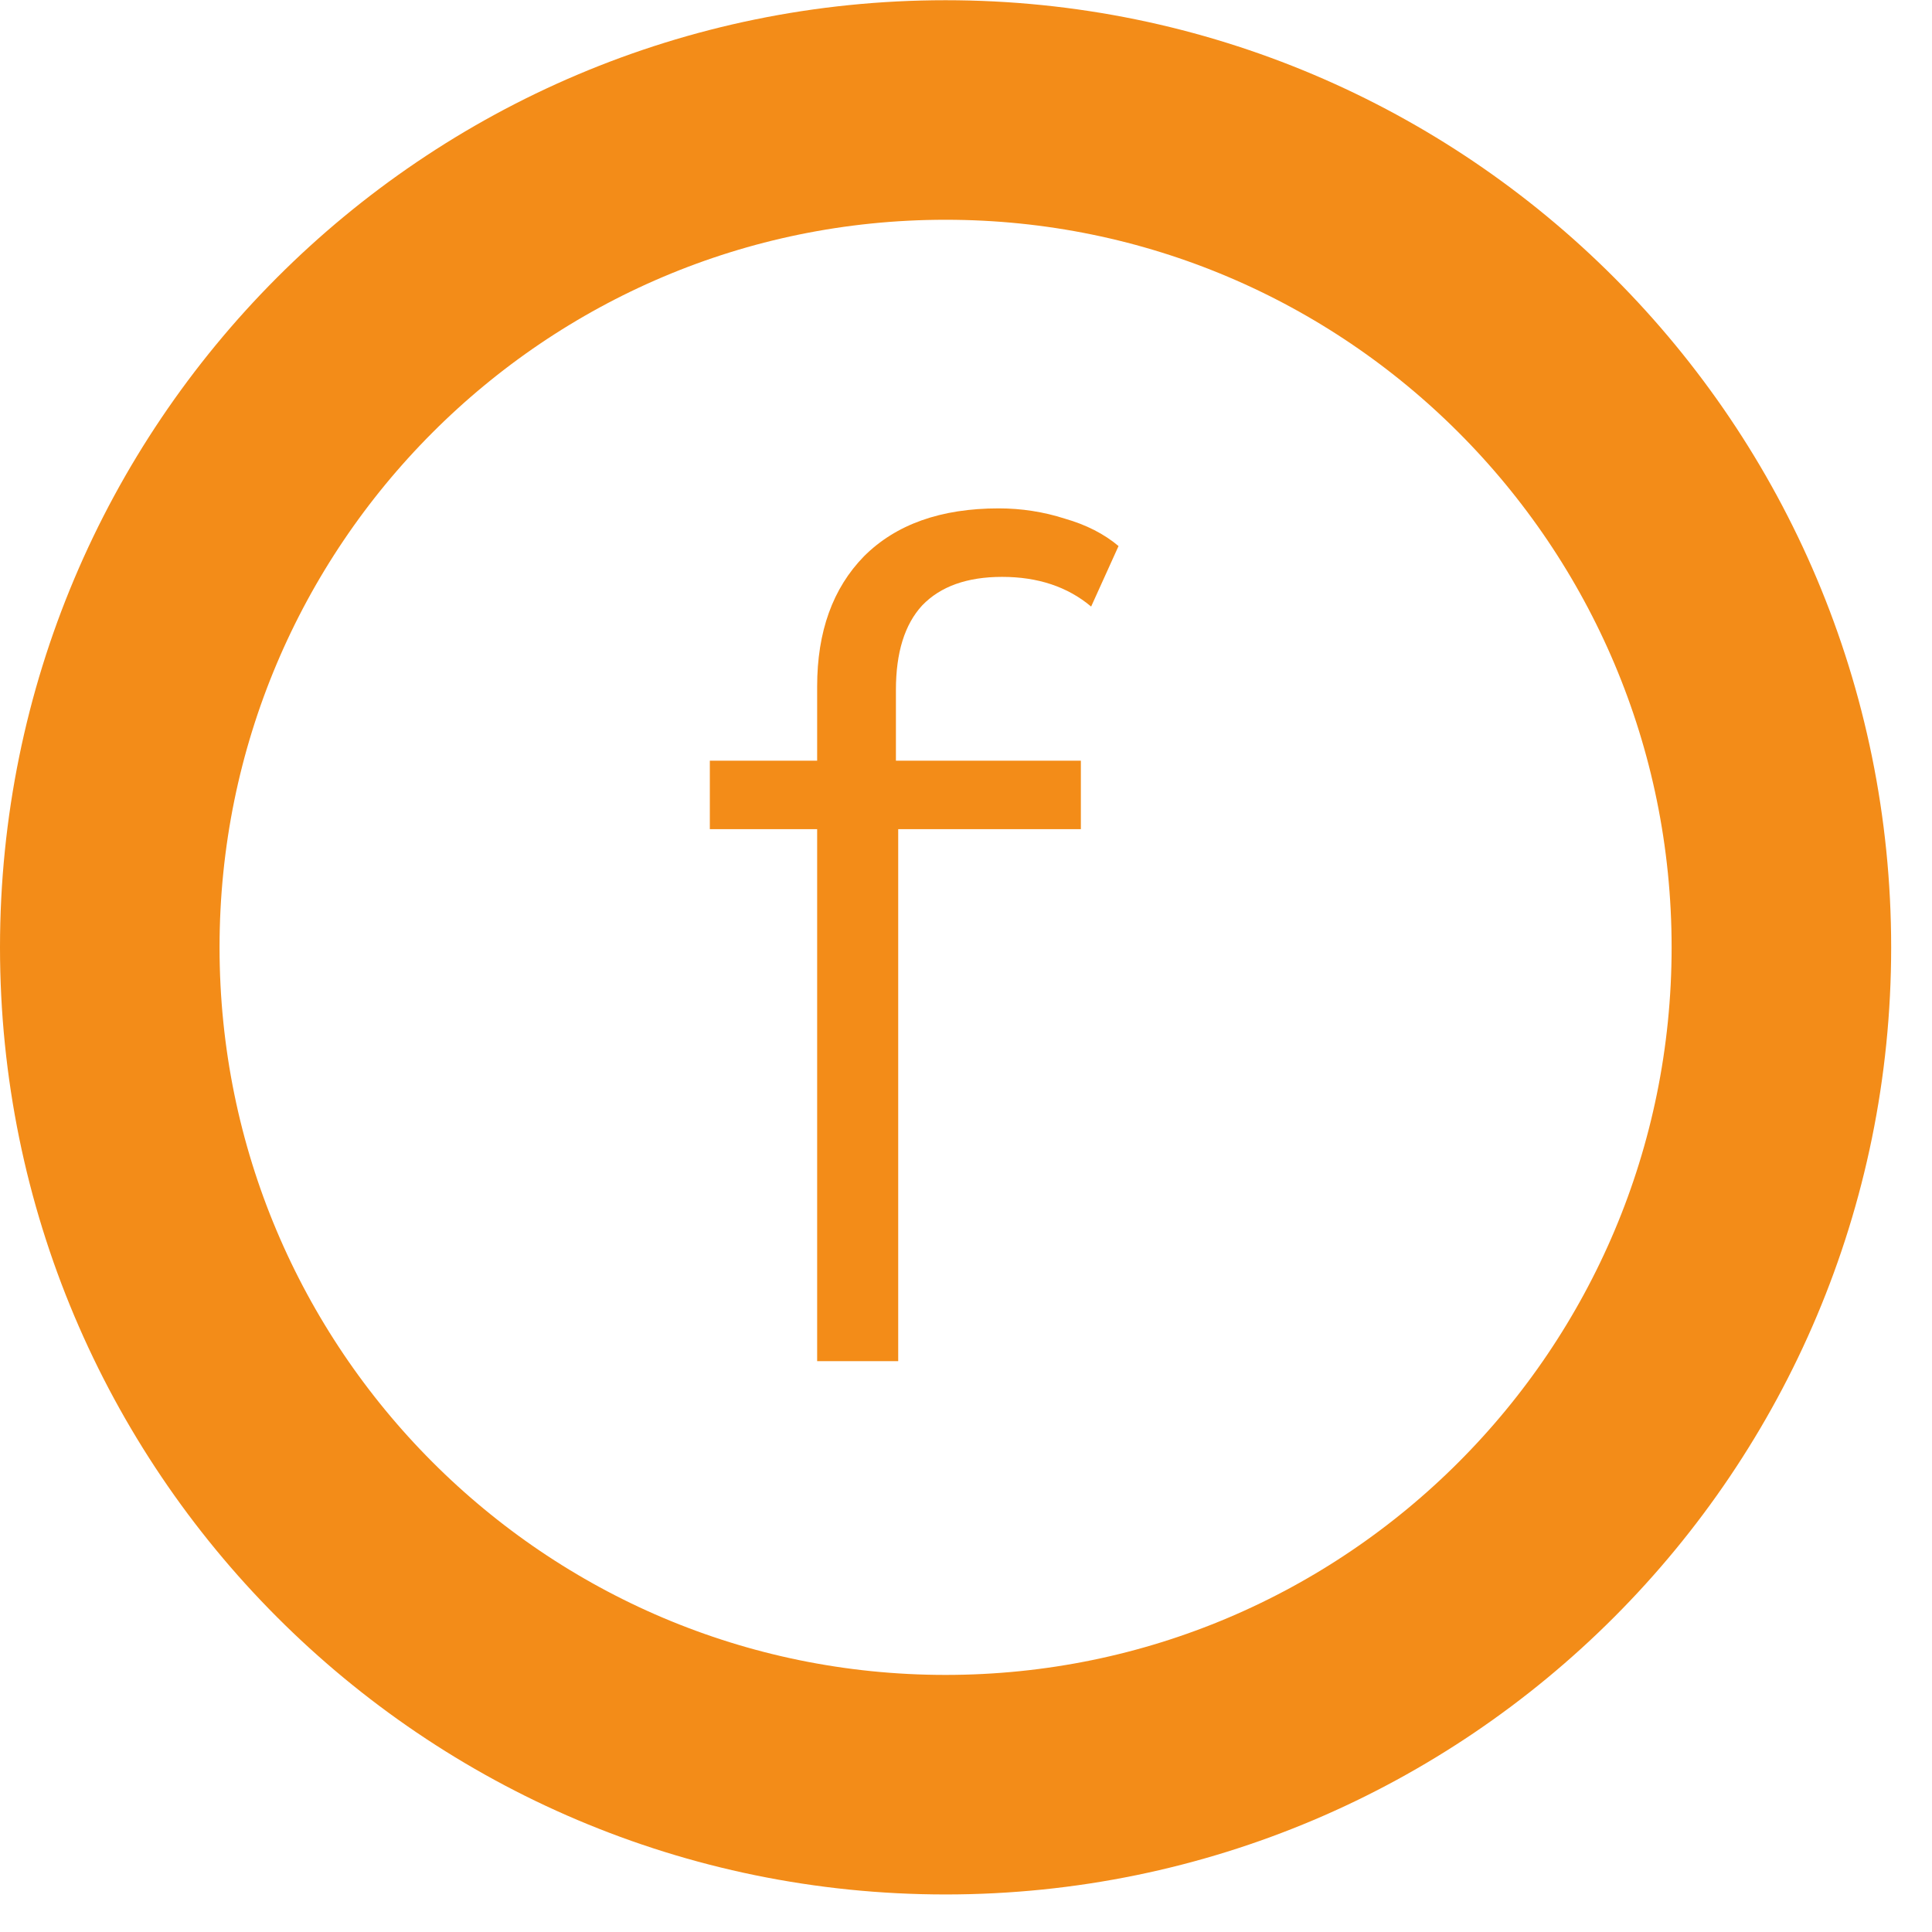
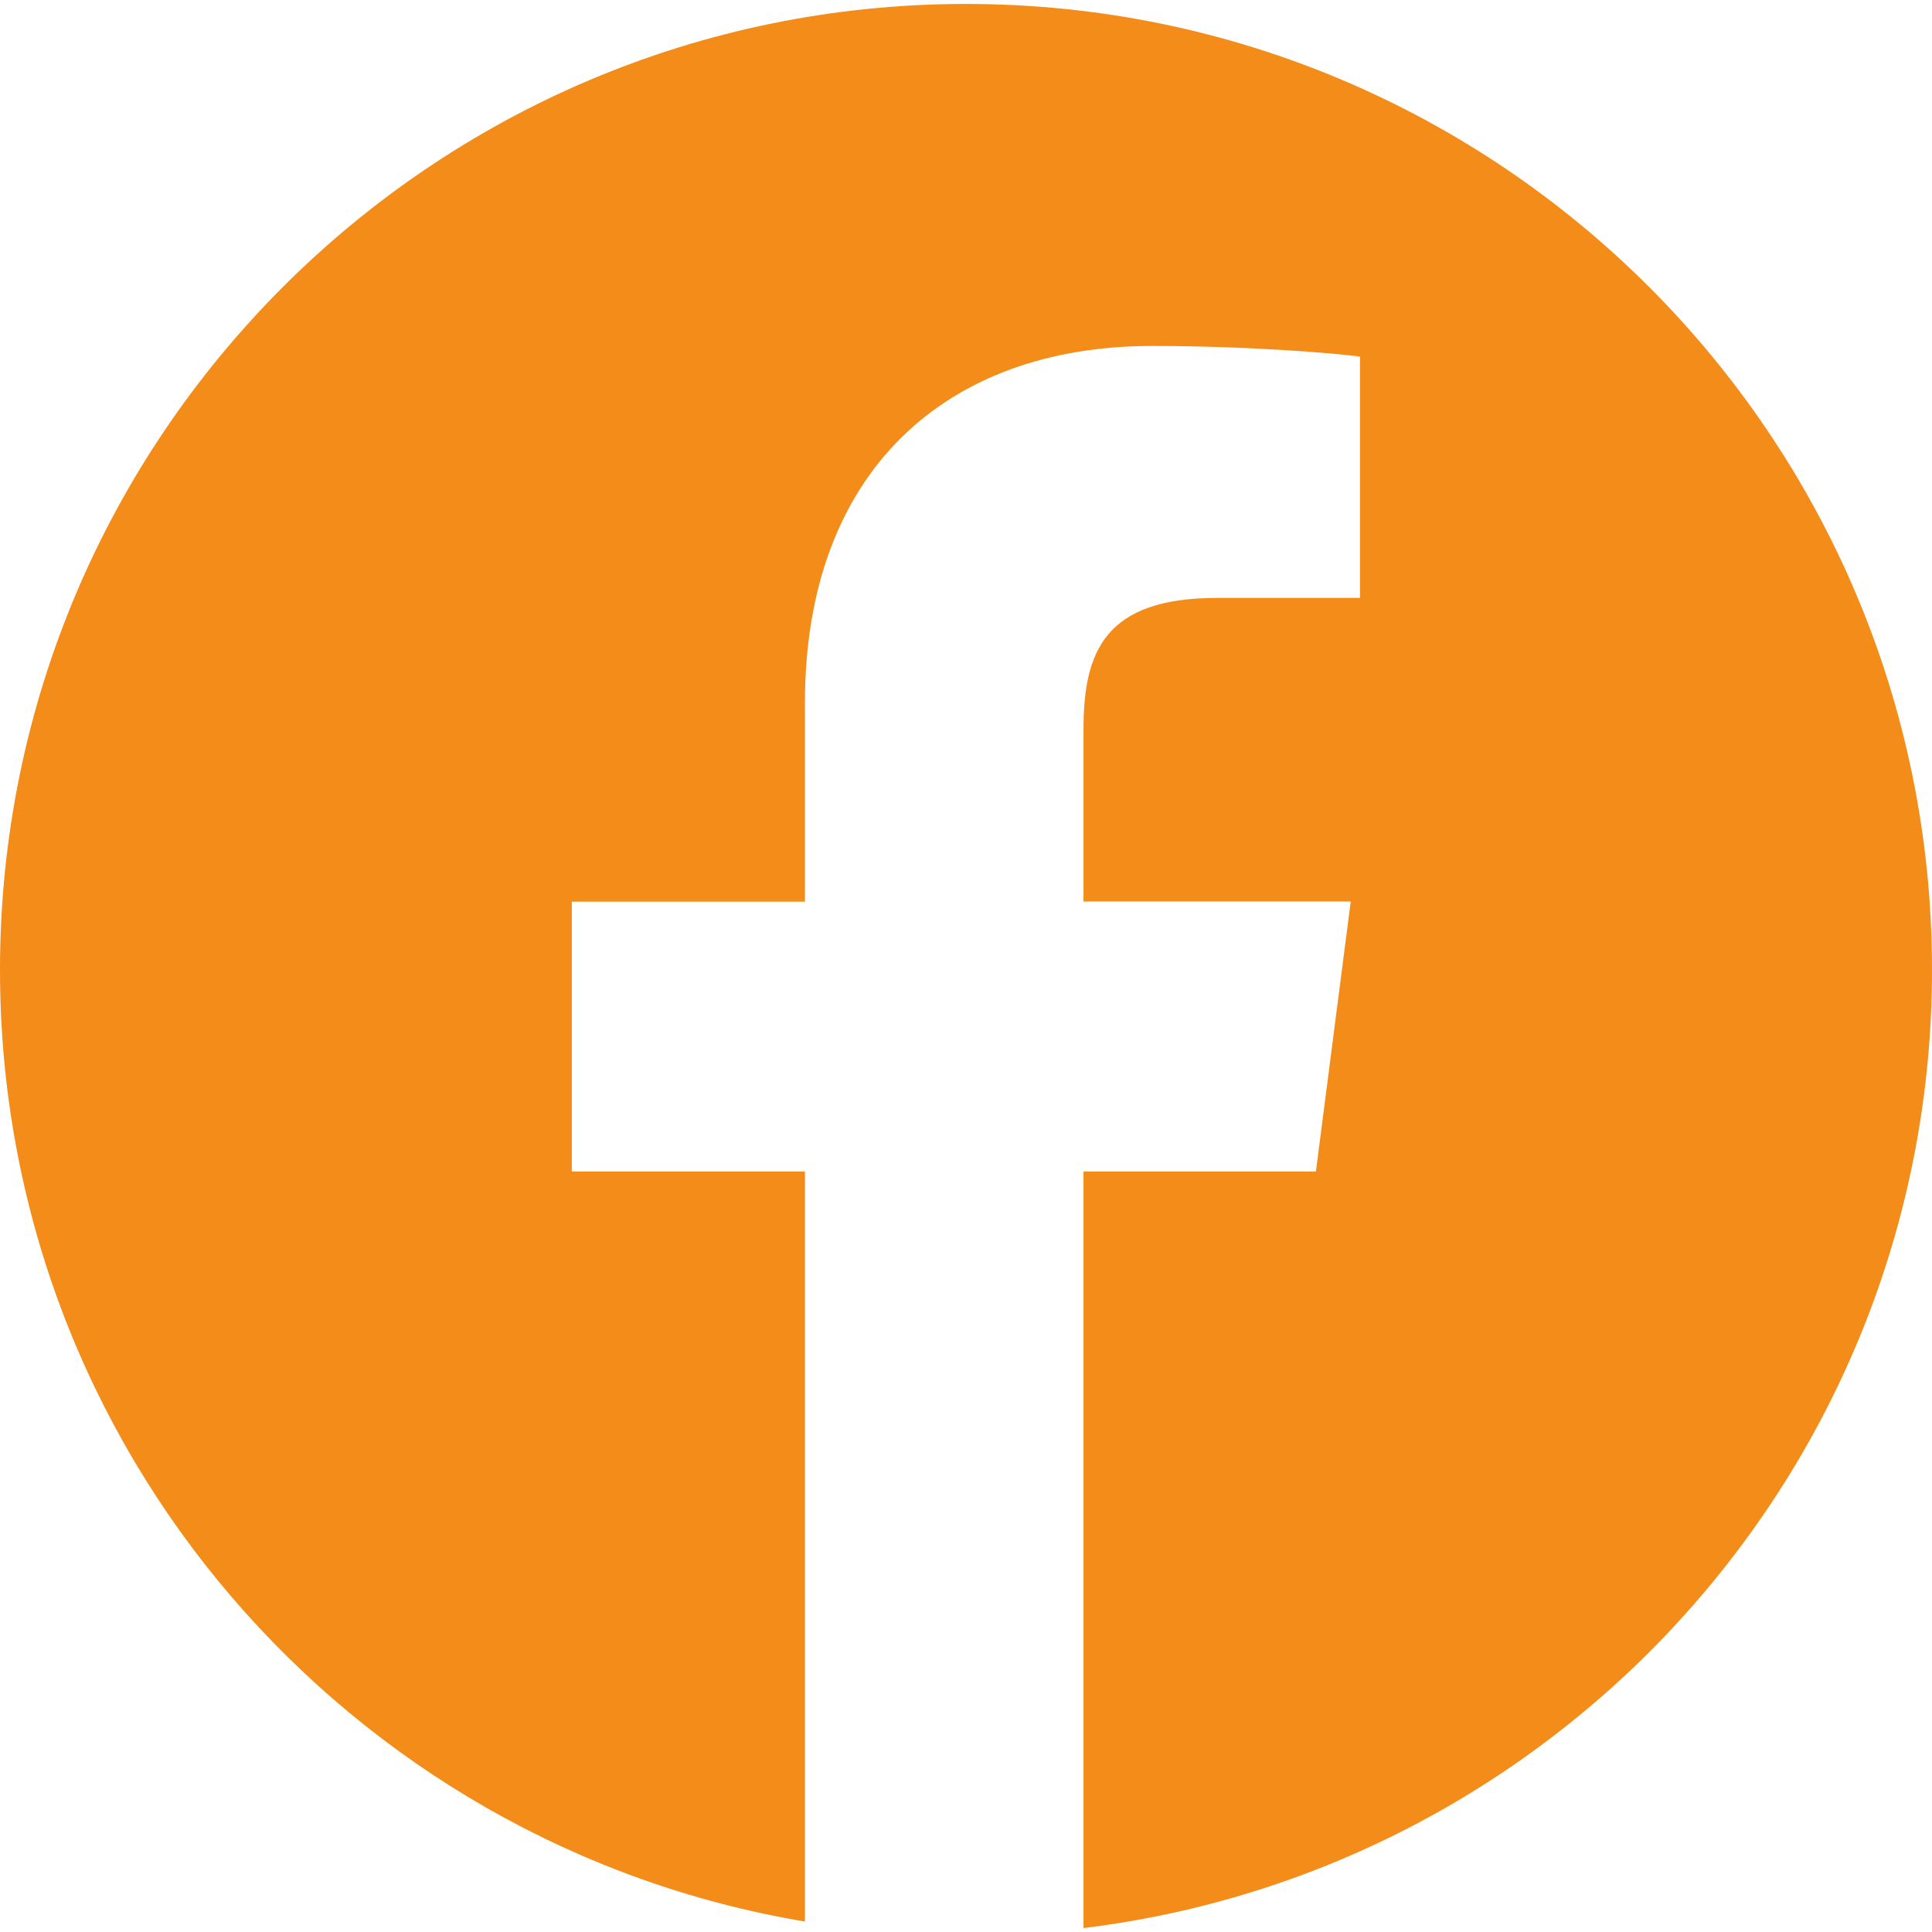
- <svg xmlns="http://www.w3.org/2000/svg" width="44" height="44" viewBox="0 0 44 44" fill="none">
-   <path d="M22.822 13.138C22.025 13.138 21.418 13.355 21.002 13.788C20.603 14.221 20.404 14.863 20.404 15.712V17.324H24.616V18.884H20.456V31H18.61V18.884H16.166V17.324H18.61V15.634C18.61 14.386 18.965 13.398 19.676 12.67C20.404 11.942 21.427 11.578 22.744 11.578C23.264 11.578 23.767 11.656 24.252 11.812C24.737 11.951 25.145 12.159 25.474 12.436L24.85 13.814C24.313 13.363 23.637 13.138 22.822 13.138Z" fill="#F38C18" />
-   <path d="M21.535 40.645C32.048 40.645 40.57 32.107 40.57 21.575C40.57 11.043 32.048 2.505 21.535 2.505C11.022 2.505 2.5 11.043 2.5 21.575C2.5 32.107 11.022 40.645 21.535 40.645Z" stroke="#F38C18" stroke-width="5" />
+ <svg xmlns="http://www.w3.org/2000/svg" width="44pt" height="44pt" viewBox="0 0 44 44" version="1.1">
+   <g id="surface1">
+     <path style=" stroke:none;fill-rule:nonzero;fill:rgb(95.294%,54.902%,9.412%);fill-opacity:1;" d="M 22 0.09 C 9.852 0.09 0 9.941 0 22.09 C 0 32.988 7.93 42.016 18.332 43.762 L 18.332 26.68 L 13.023 26.68 L 13.023 20.535 L 18.332 20.535 L 18.332 16.004 C 18.332 10.746 21.543 7.879 26.234 7.879 C 28.48 7.879 30.414 8.047 30.973 8.121 L 30.973 13.617 L 27.719 13.617 C 25.168 13.617 24.676 14.832 24.676 16.609 L 24.676 20.531 L 30.762 20.531 L 29.969 26.68 L 24.676 26.68 L 24.676 43.91 C 35.562 42.582 44 33.328 44 22.086 C 44 9.941 34.148 0.09 22 0.09 Z M 22 0.09 " />
+   </g>
</svg>
